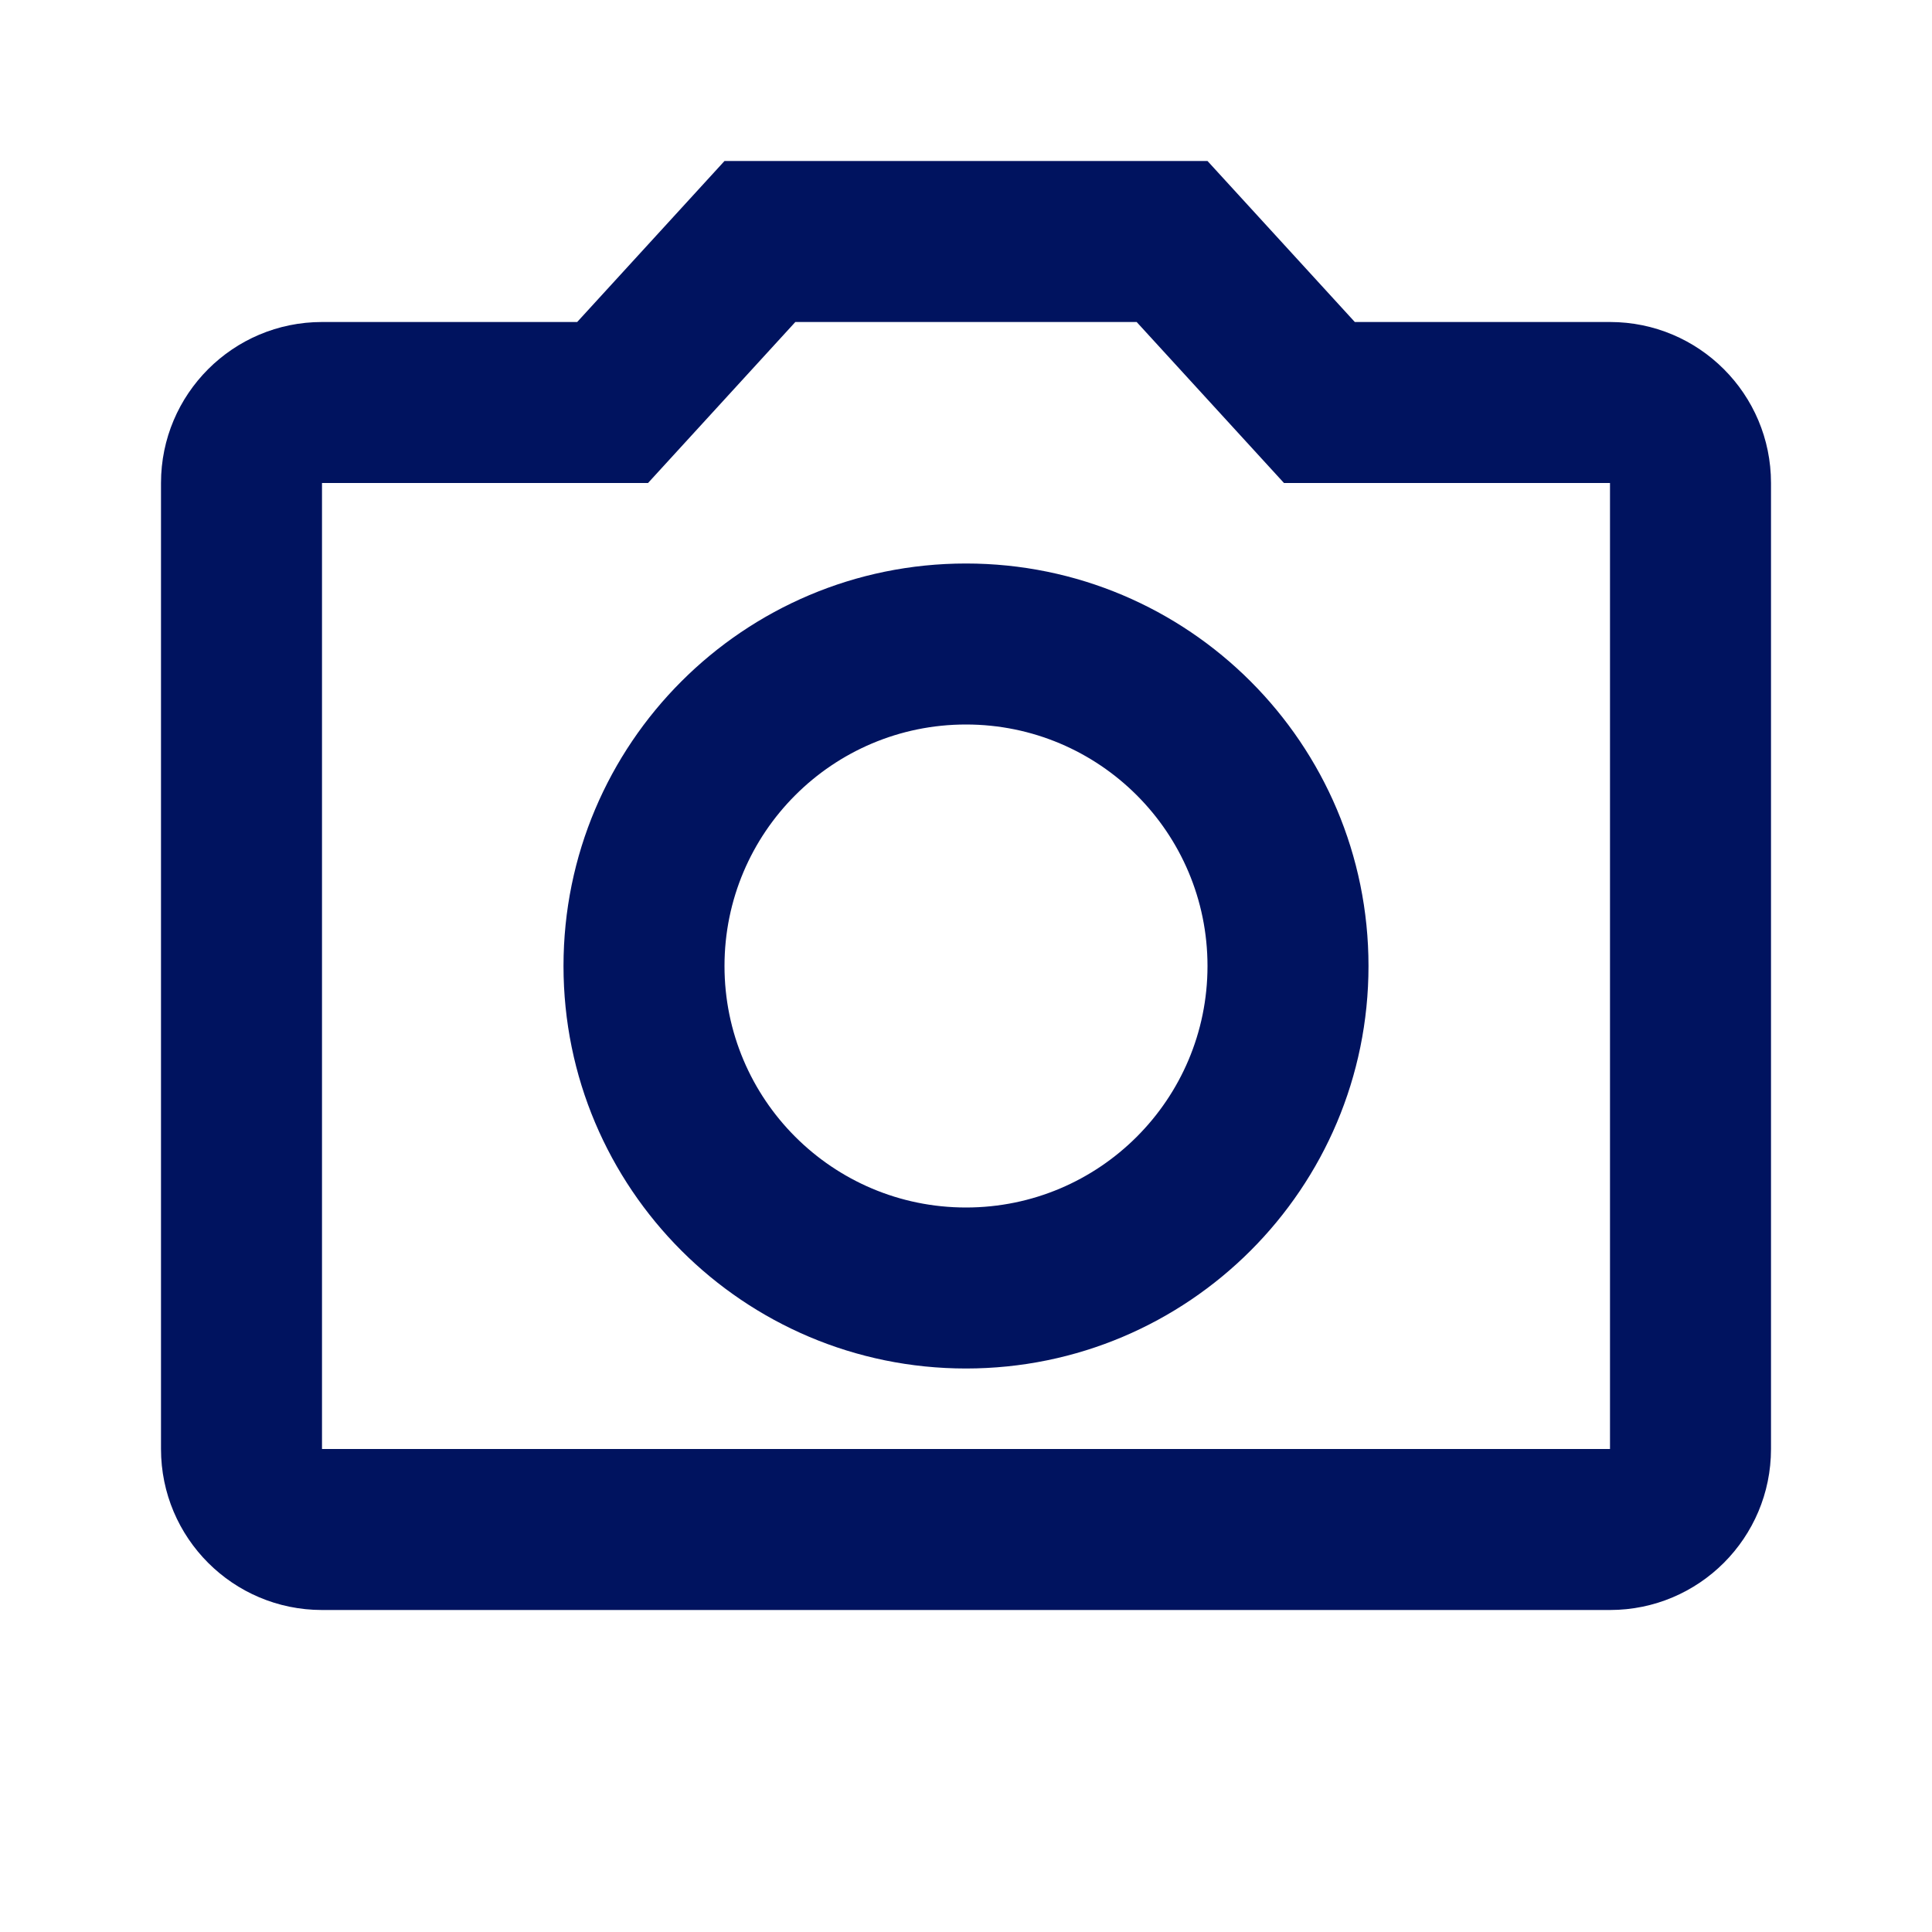
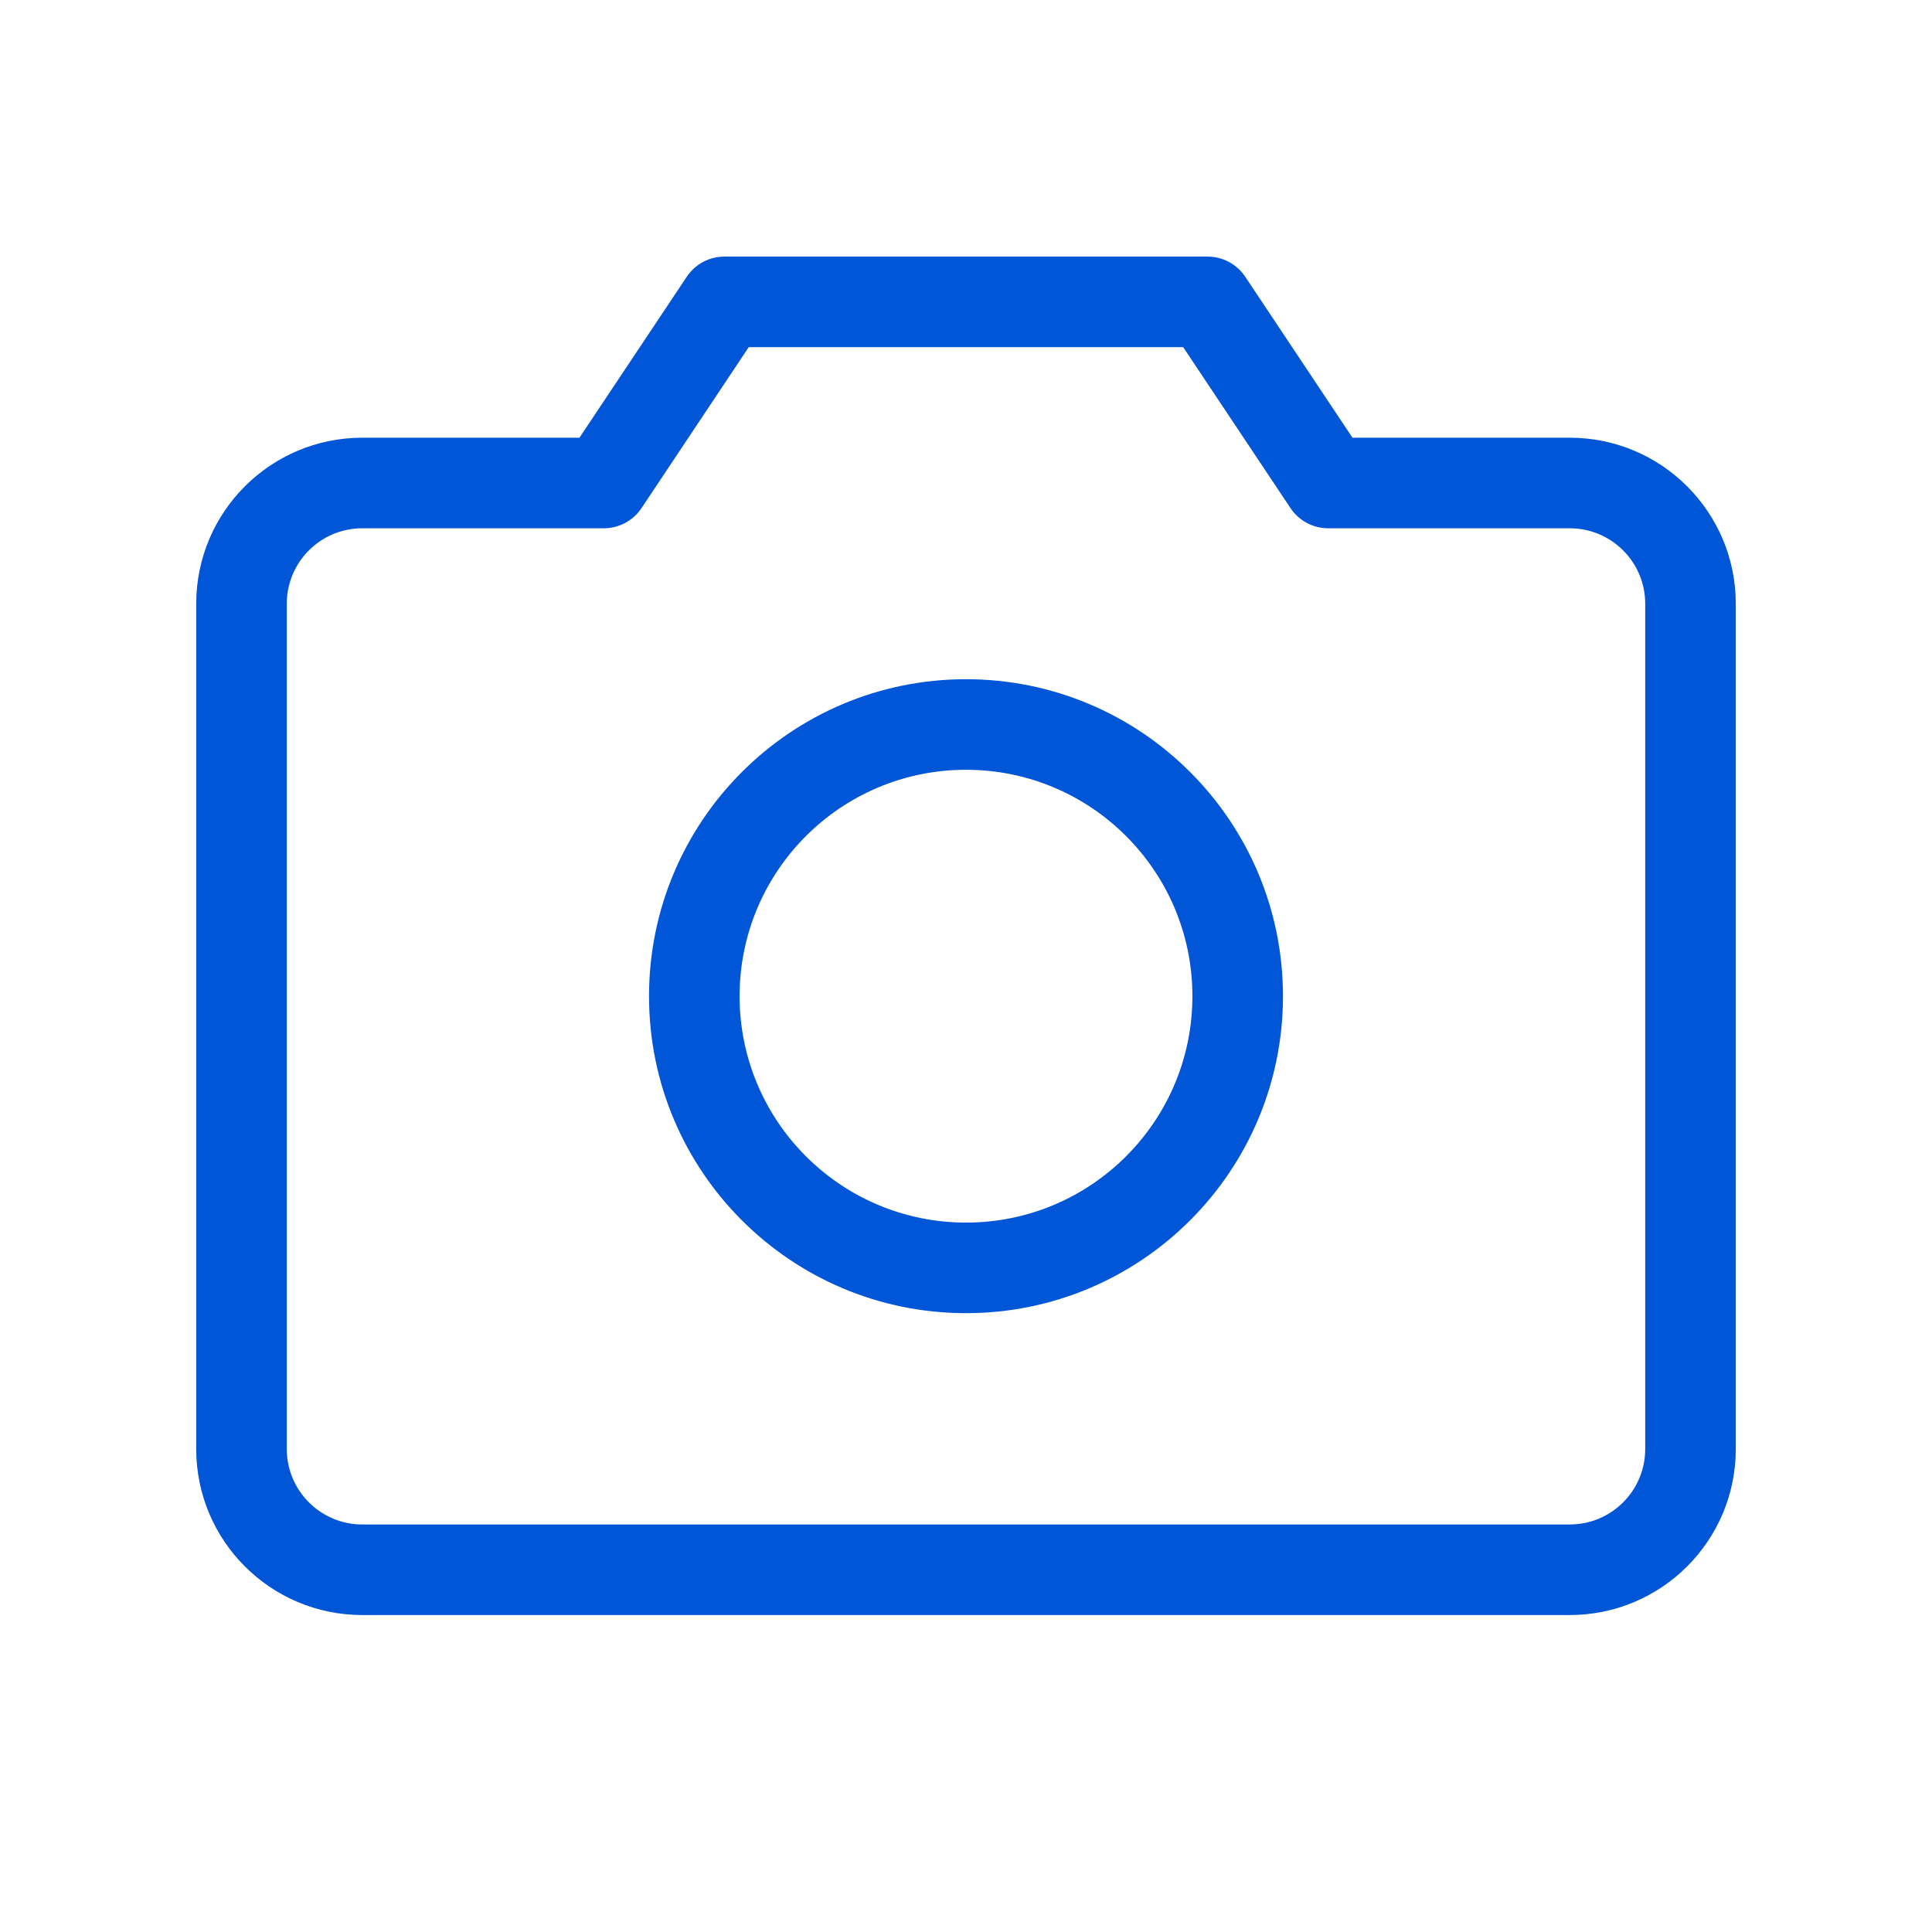
- <svg xmlns="http://www.w3.org/2000/svg" width="120" height="120" viewBox="0 0 24 24">
-   <path fill="#00135f" d="M20 4h-3.17L15 2H9L7.17 4H4a2 2 0 0 0-2 2v12a2 2 0 0 0 2 2h16a2 2 0 0 0 2-2V6a2 2 0 0 0-2-2m0 14H4V6h4.05l1.83-2h4.24l1.83 2H20zM12 7a5 5 0 0 0-5 5a5 5 0 0 0 5 5a5 5 0 0 0 5-5a5 5 0 0 0-5-5m0 8a3 3 0 0 1-3-3a3 3 0 0 1 3-3a3 3 0 0 1 3 3a3 3 0 0 1-3 3" />
+ <svg xmlns="http://www.w3.org/2000/svg" width="120" height="120" viewBox="0 0 256 256" fill="#0056d6">
+   <path d="M208,58H179.21L165,36.67A6,6,0,0,0,160,34H96a6,6,0,0,0-5,2.67L76.78,58H48A22,22,0,0,0,26,80V192a22,22,0,0,0,22,22H208a22,22,0,0,0,22-22V80A22,22,0,0,0,208,58Zm10,134a10,10,0,0,1-10,10H48a10,10,0,0,1-10-10V80A10,10,0,0,1,48,70H80a6,6,0,0,0,5-2.67L99.21,46h57.57L171,67.33A6,6,0,0,0,176,70h32a10,10,0,0,1,10,10ZM128,90a42,42,0,1,0,42,42A42,42,0,0,0,128,90Zm0,72a30,30,0,1,1,30-30A30,30,0,0,1,128,162Z" />
</svg>
